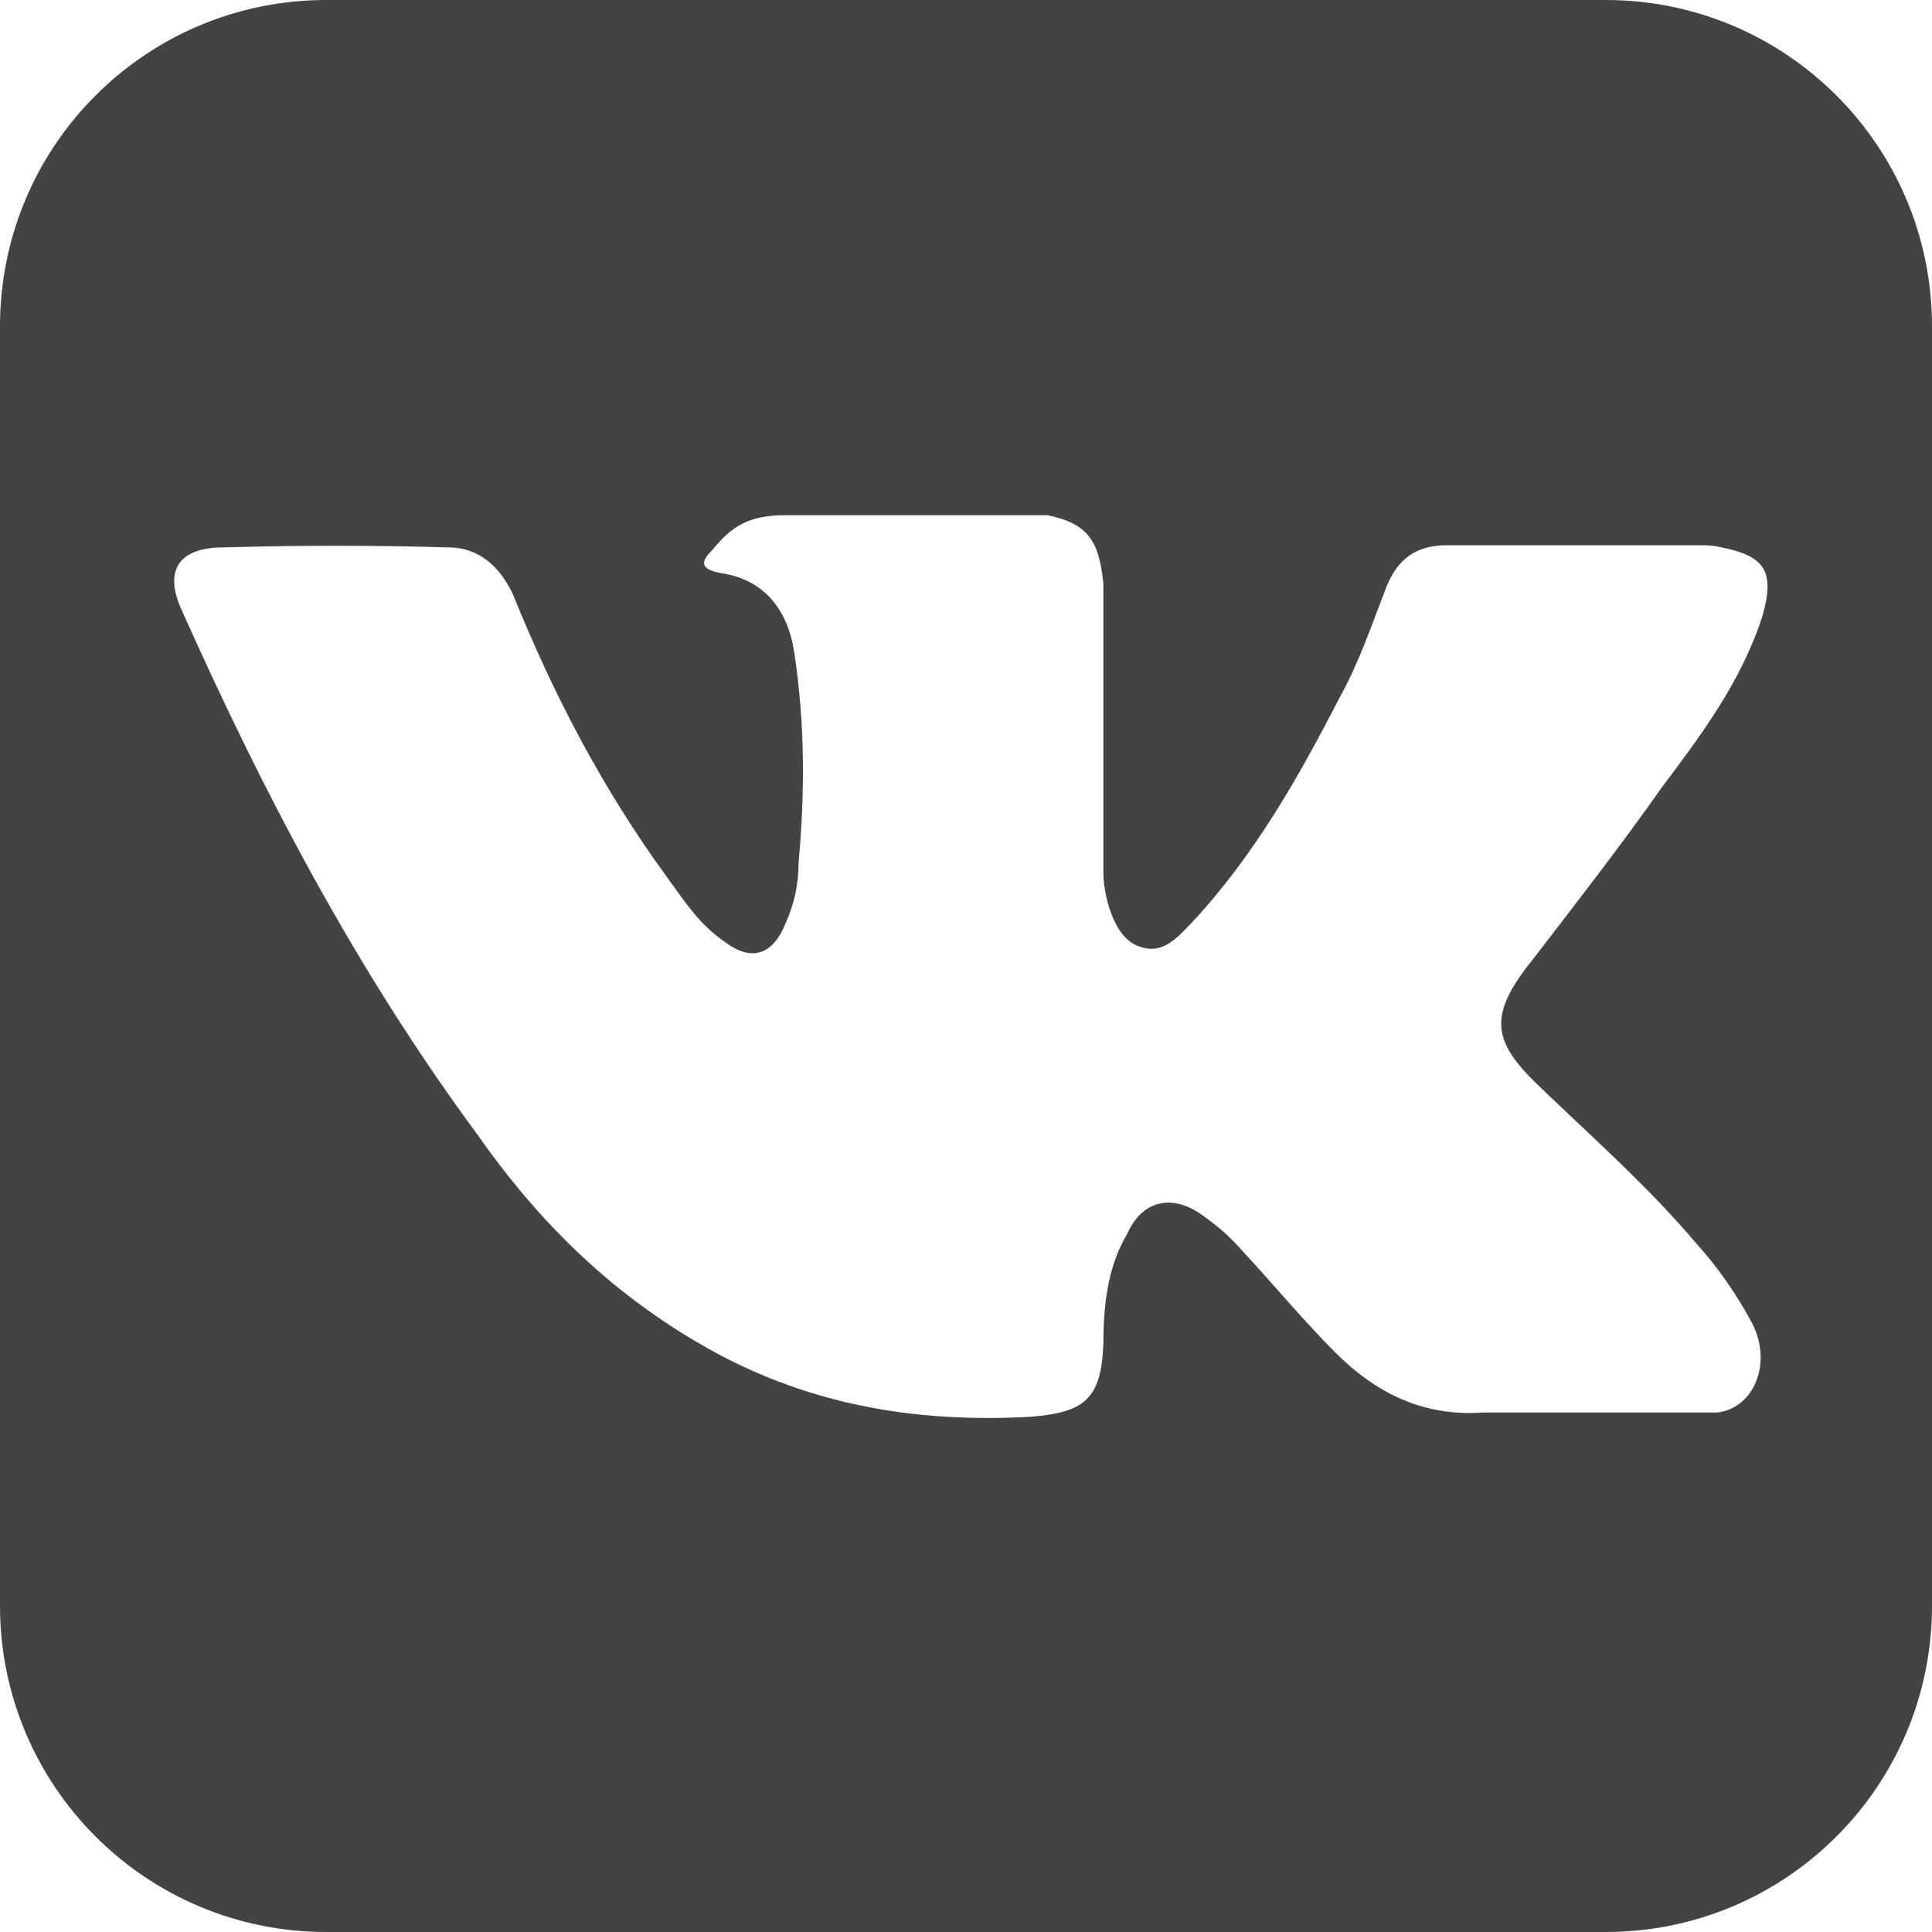
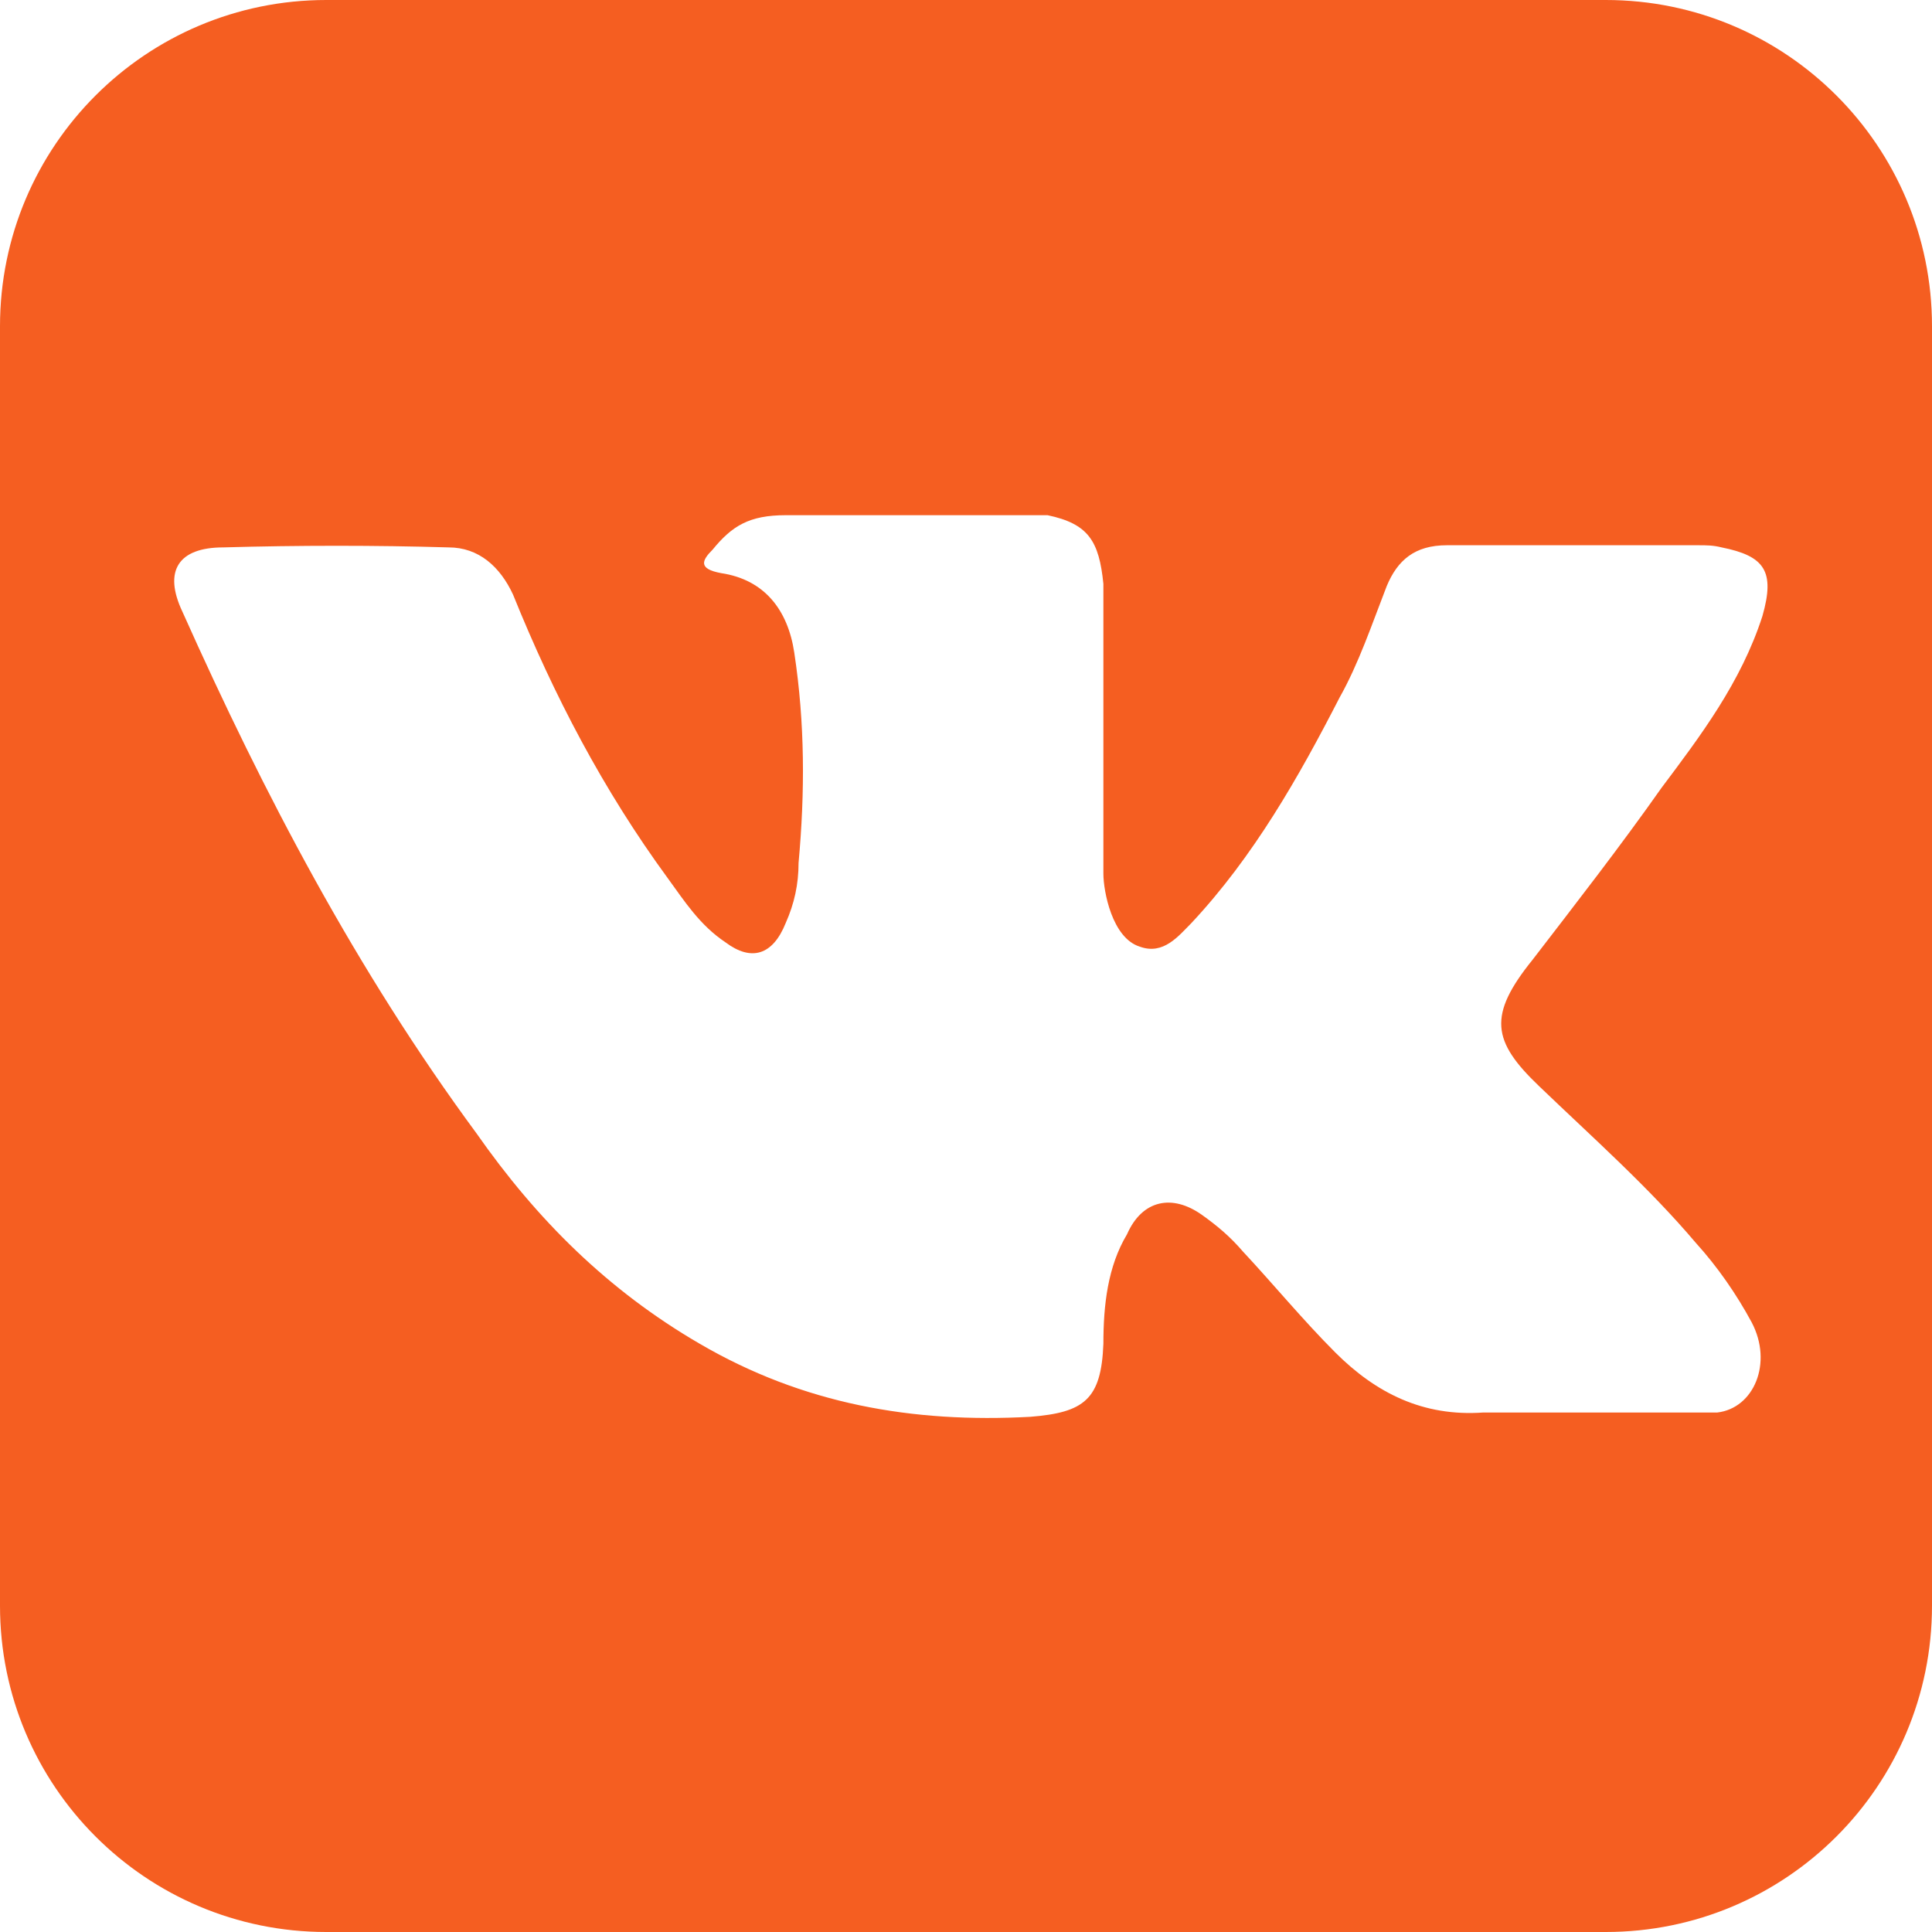
<svg xmlns="http://www.w3.org/2000/svg" version="1.1" id="Capa_1" x="0px" y="0px" viewBox="0 0 90 90" style="enable-background:new 0 0 90 90;" xml:space="preserve">
  <style type="text/css">
- 	.st0{fill:#434343;}
+ 	.st0{fill:#F55E21;}
</style>
  <g>
-     <path class="st0" d="M74.8,0H15.2C6.8,0,0,6.8,0,15.2v59.6C0,83.2,6.8,90,15.2,90h59.6C83.2,90,90,83.2,90,74.8V15.2   C90,6.8,83.2,0,74.8,0z M71.7,50.6c2.5,2.4,5.1,4.7,7.3,7.3c1,1.1,1.9,2.4,2.6,3.7c1,1.9,0.1,4-1.6,4.2H69.1   c-2.8,0.2-5-0.9-6.9-2.8c-1.5-1.5-2.9-3.2-4.3-4.7c-0.6-0.7-1.2-1.2-1.9-1.7c-1.4-1-2.8-0.7-3.5,0.9c-0.9,1.5-1.1,3.3-1.1,5.1   c-0.1,2.6-0.9,3.2-3.4,3.4c-5.5,0.3-10.6-0.6-15.4-3.4c-4.3-2.5-7.6-5.8-10.4-9.8c-5.6-7.6-9.9-15.8-13.7-24.3   c-0.9-1.9-0.2-3,1.9-3c3.5-0.1,7.1-0.1,10.5,0c1.4,0,2.4,0.9,3,2.2c1.9,4.7,4.2,9.1,7.2,13.2c0.8,1.1,1.5,2.2,2.7,3   c1.2,0.9,2.2,0.6,2.8-0.9c0.4-0.9,0.6-1.8,0.6-2.8c0.3-3.3,0.3-6.5-0.2-9.8c-0.3-2-1.4-3.4-3.4-3.7c-1.1-0.2-0.9-0.6-0.4-1.1   c0.9-1.1,1.7-1.6,3.4-1.6h12.2c1.9,0.4,2.4,1.2,2.6,3.2v13.5c0,0.8,0.4,3,1.7,3.4c1.1,0.4,1.8-0.5,2.4-1.1c2.9-3.1,5-6.8,6.9-10.5   c0.9-1.6,1.5-3.4,2.2-5.2c0.5-1.2,1.3-1.9,2.8-1.9h11.7c0.4,0,0.7,0,1.1,0.1c2,0.4,2.5,1.1,1.9,3.2c-1,3.1-2.9,5.6-4.7,8   c-1.9,2.7-4,5.4-6,8C69.3,47.3,69.5,48.5,71.7,50.6z" />
+     <path class="st0" d="M74.8,0H15.2C6.8,0,0,6.8,0,15.2v59.6C0,83.2,6.8,90,15.2,90h59.6C83.2,90,90,83.2,90,74.8V15.2   C90,6.8,83.2,0,74.8,0z M71.7,50.6c2.5,2.4,5.1,4.7,7.3,7.3c1,1.1,1.9,2.4,2.6,3.7c1,1.9,0.1,4-1.6,4.2H69.1   c-2.8,0.2-5-0.9-6.9-2.8c-1.5-1.5-2.9-3.2-4.3-4.7c-0.6-0.7-1.2-1.2-1.9-1.7c-1.4-1-2.8-0.7-3.5,0.9c-0.9,1.5-1.1,3.3-1.1,5.1   c-0.1,2.6-0.9,3.2-3.4,3.4c-5.5,0.3-10.6-0.6-15.4-3.4c-4.3-2.5-7.6-5.8-10.4-9.8C16.6,45.2,12.3,37,8.5,28.5c-0.9-1.9-0.2-3,1.9-3   c3.5-0.1,7.1-0.1,10.5,0c1.4,0,2.4,0.9,3,2.2c1.9,4.7,4.2,9.1,7.2,13.2c0.8,1.1,1.5,2.2,2.7,3c1.2,0.9,2.2,0.6,2.8-0.9   c0.4-0.9,0.6-1.8,0.6-2.8c0.3-3.3,0.3-6.5-0.2-9.8c-0.3-2-1.4-3.4-3.4-3.7c-1.1-0.2-0.9-0.6-0.4-1.1c0.9-1.1,1.7-1.6,3.4-1.6h12.2   c1.9,0.4,2.4,1.2,2.6,3.2v13.5c0,0.8,0.4,3,1.7,3.4c1.1,0.4,1.8-0.5,2.4-1.1c2.9-3.1,5-6.8,6.9-10.5c0.9-1.6,1.5-3.4,2.2-5.2   c0.5-1.2,1.3-1.9,2.8-1.9h11.7c0.4,0,0.7,0,1.1,0.1c2,0.4,2.5,1.1,1.9,3.2c-1,3.1-2.9,5.6-4.7,8c-1.9,2.7-4,5.4-6,8   C69.3,47.3,69.5,48.5,71.7,50.6z" />
  </g>
</svg>
